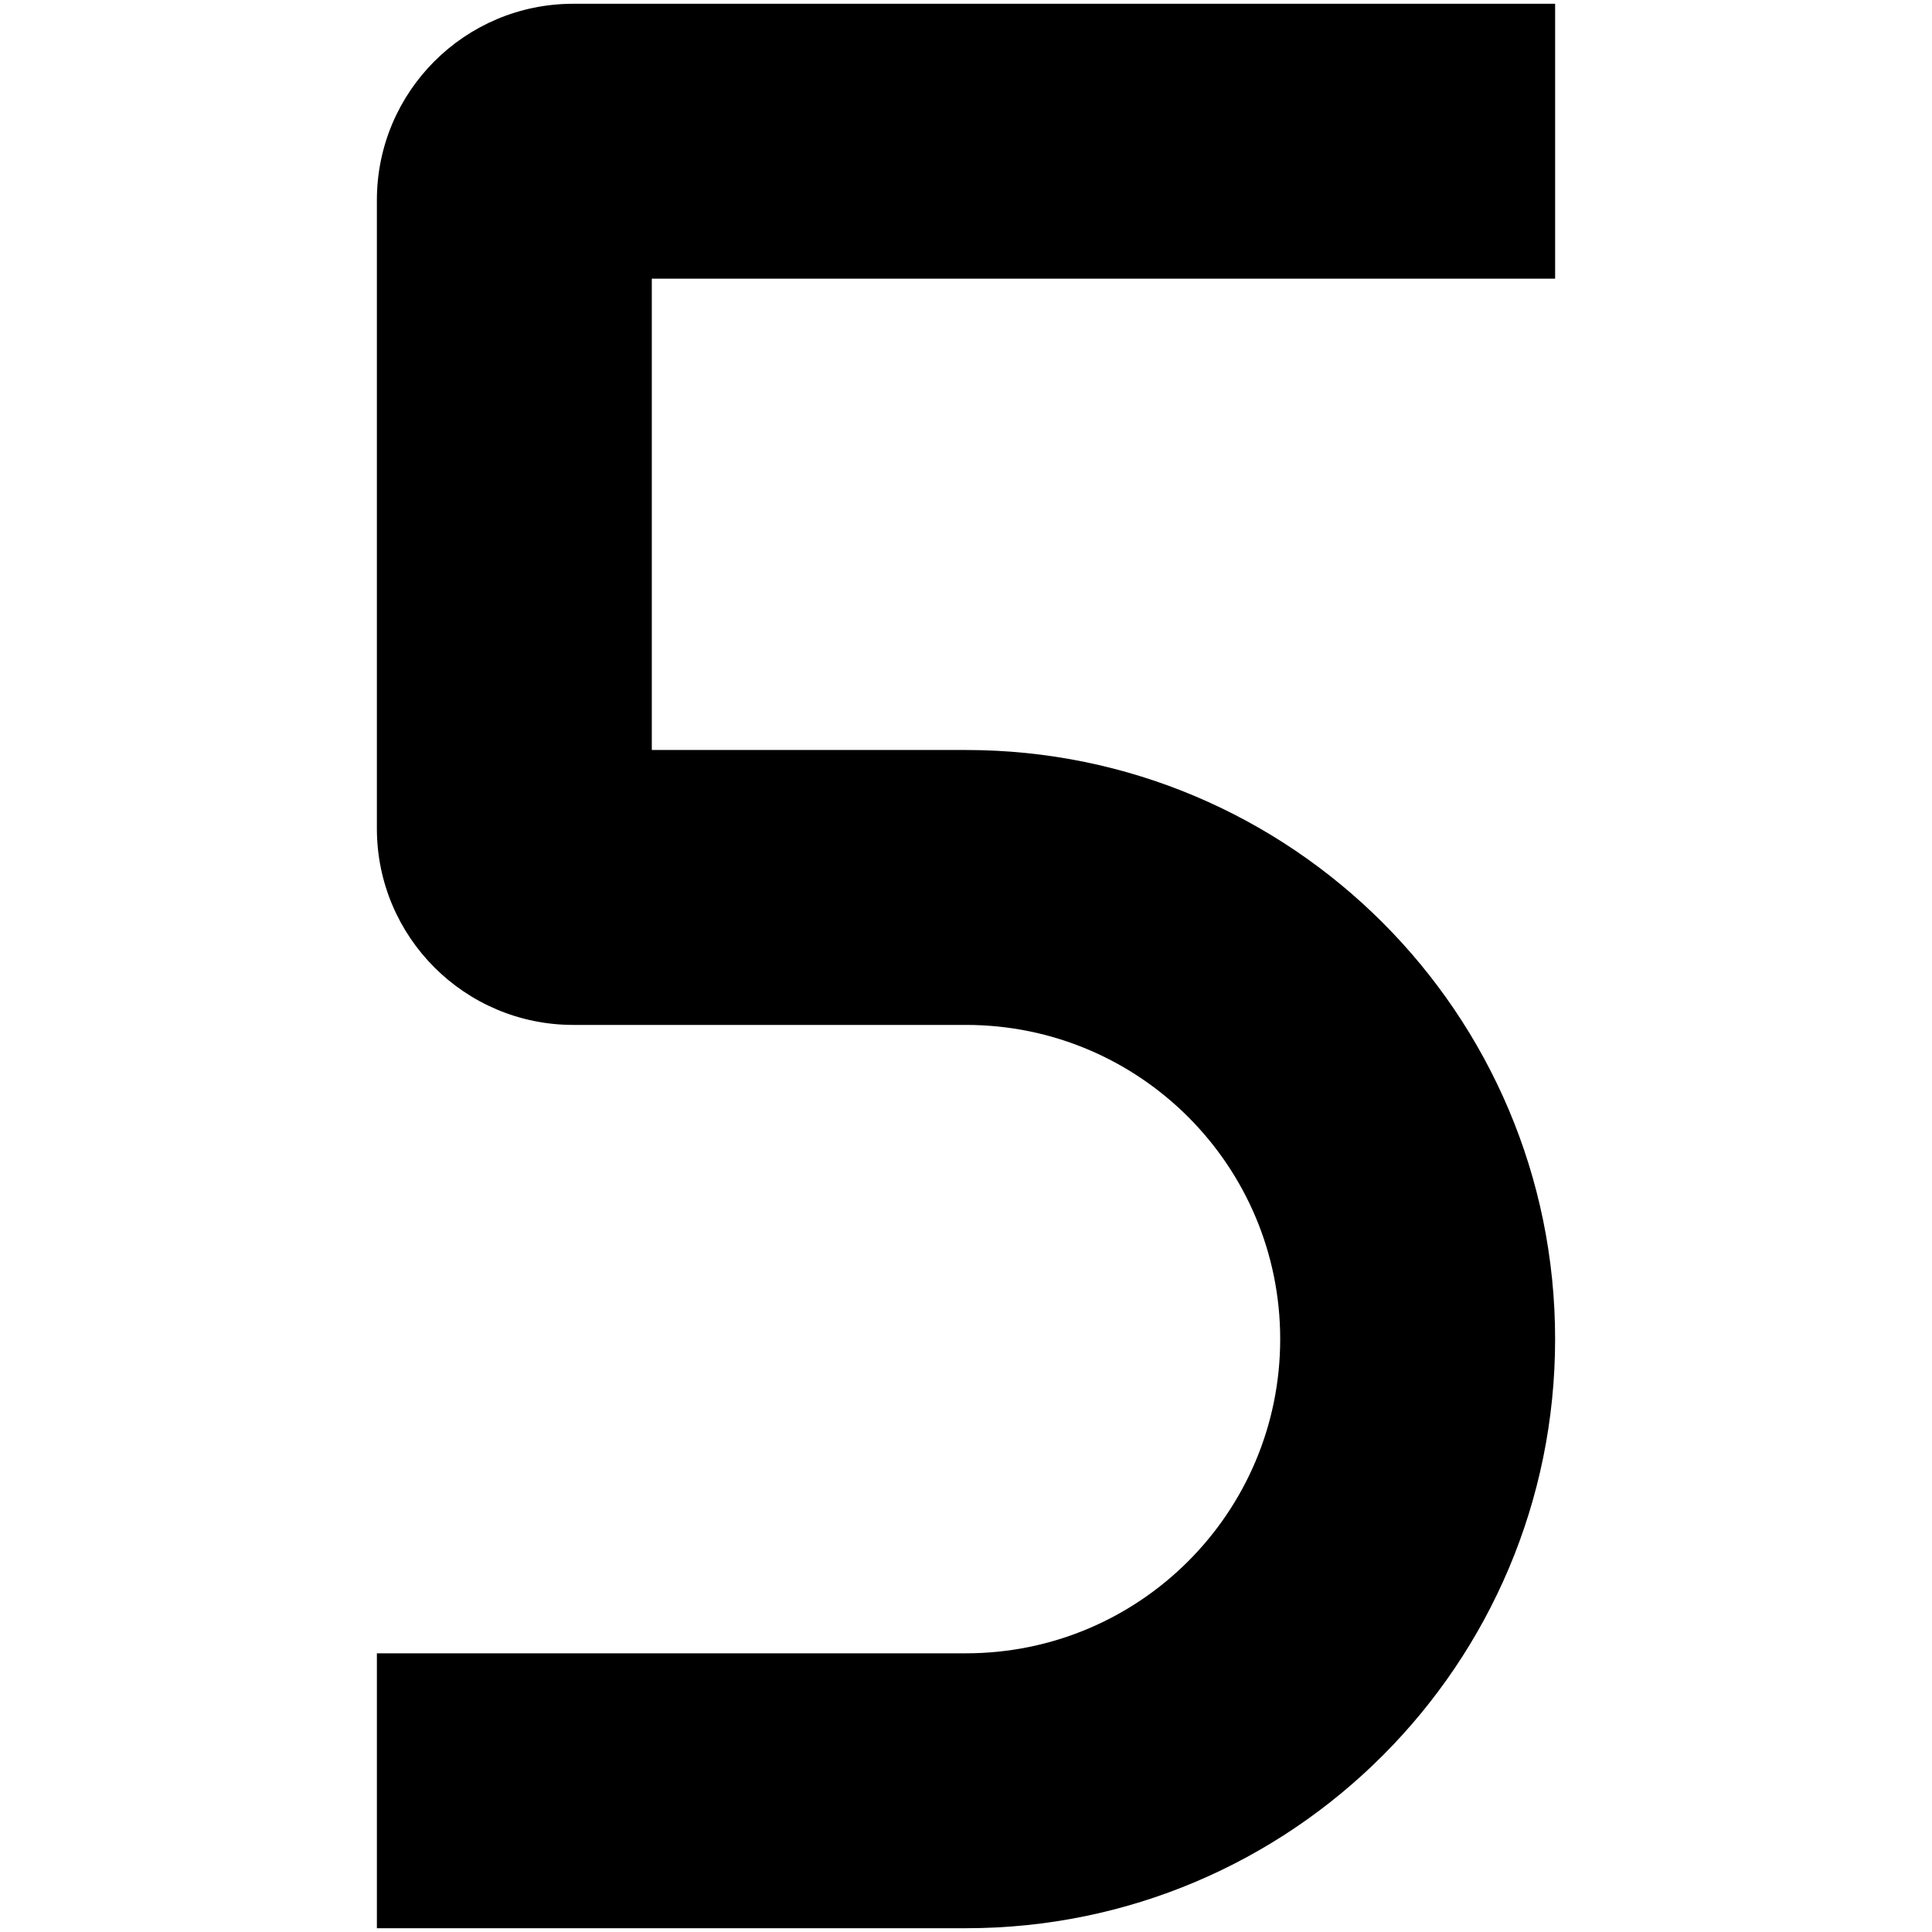
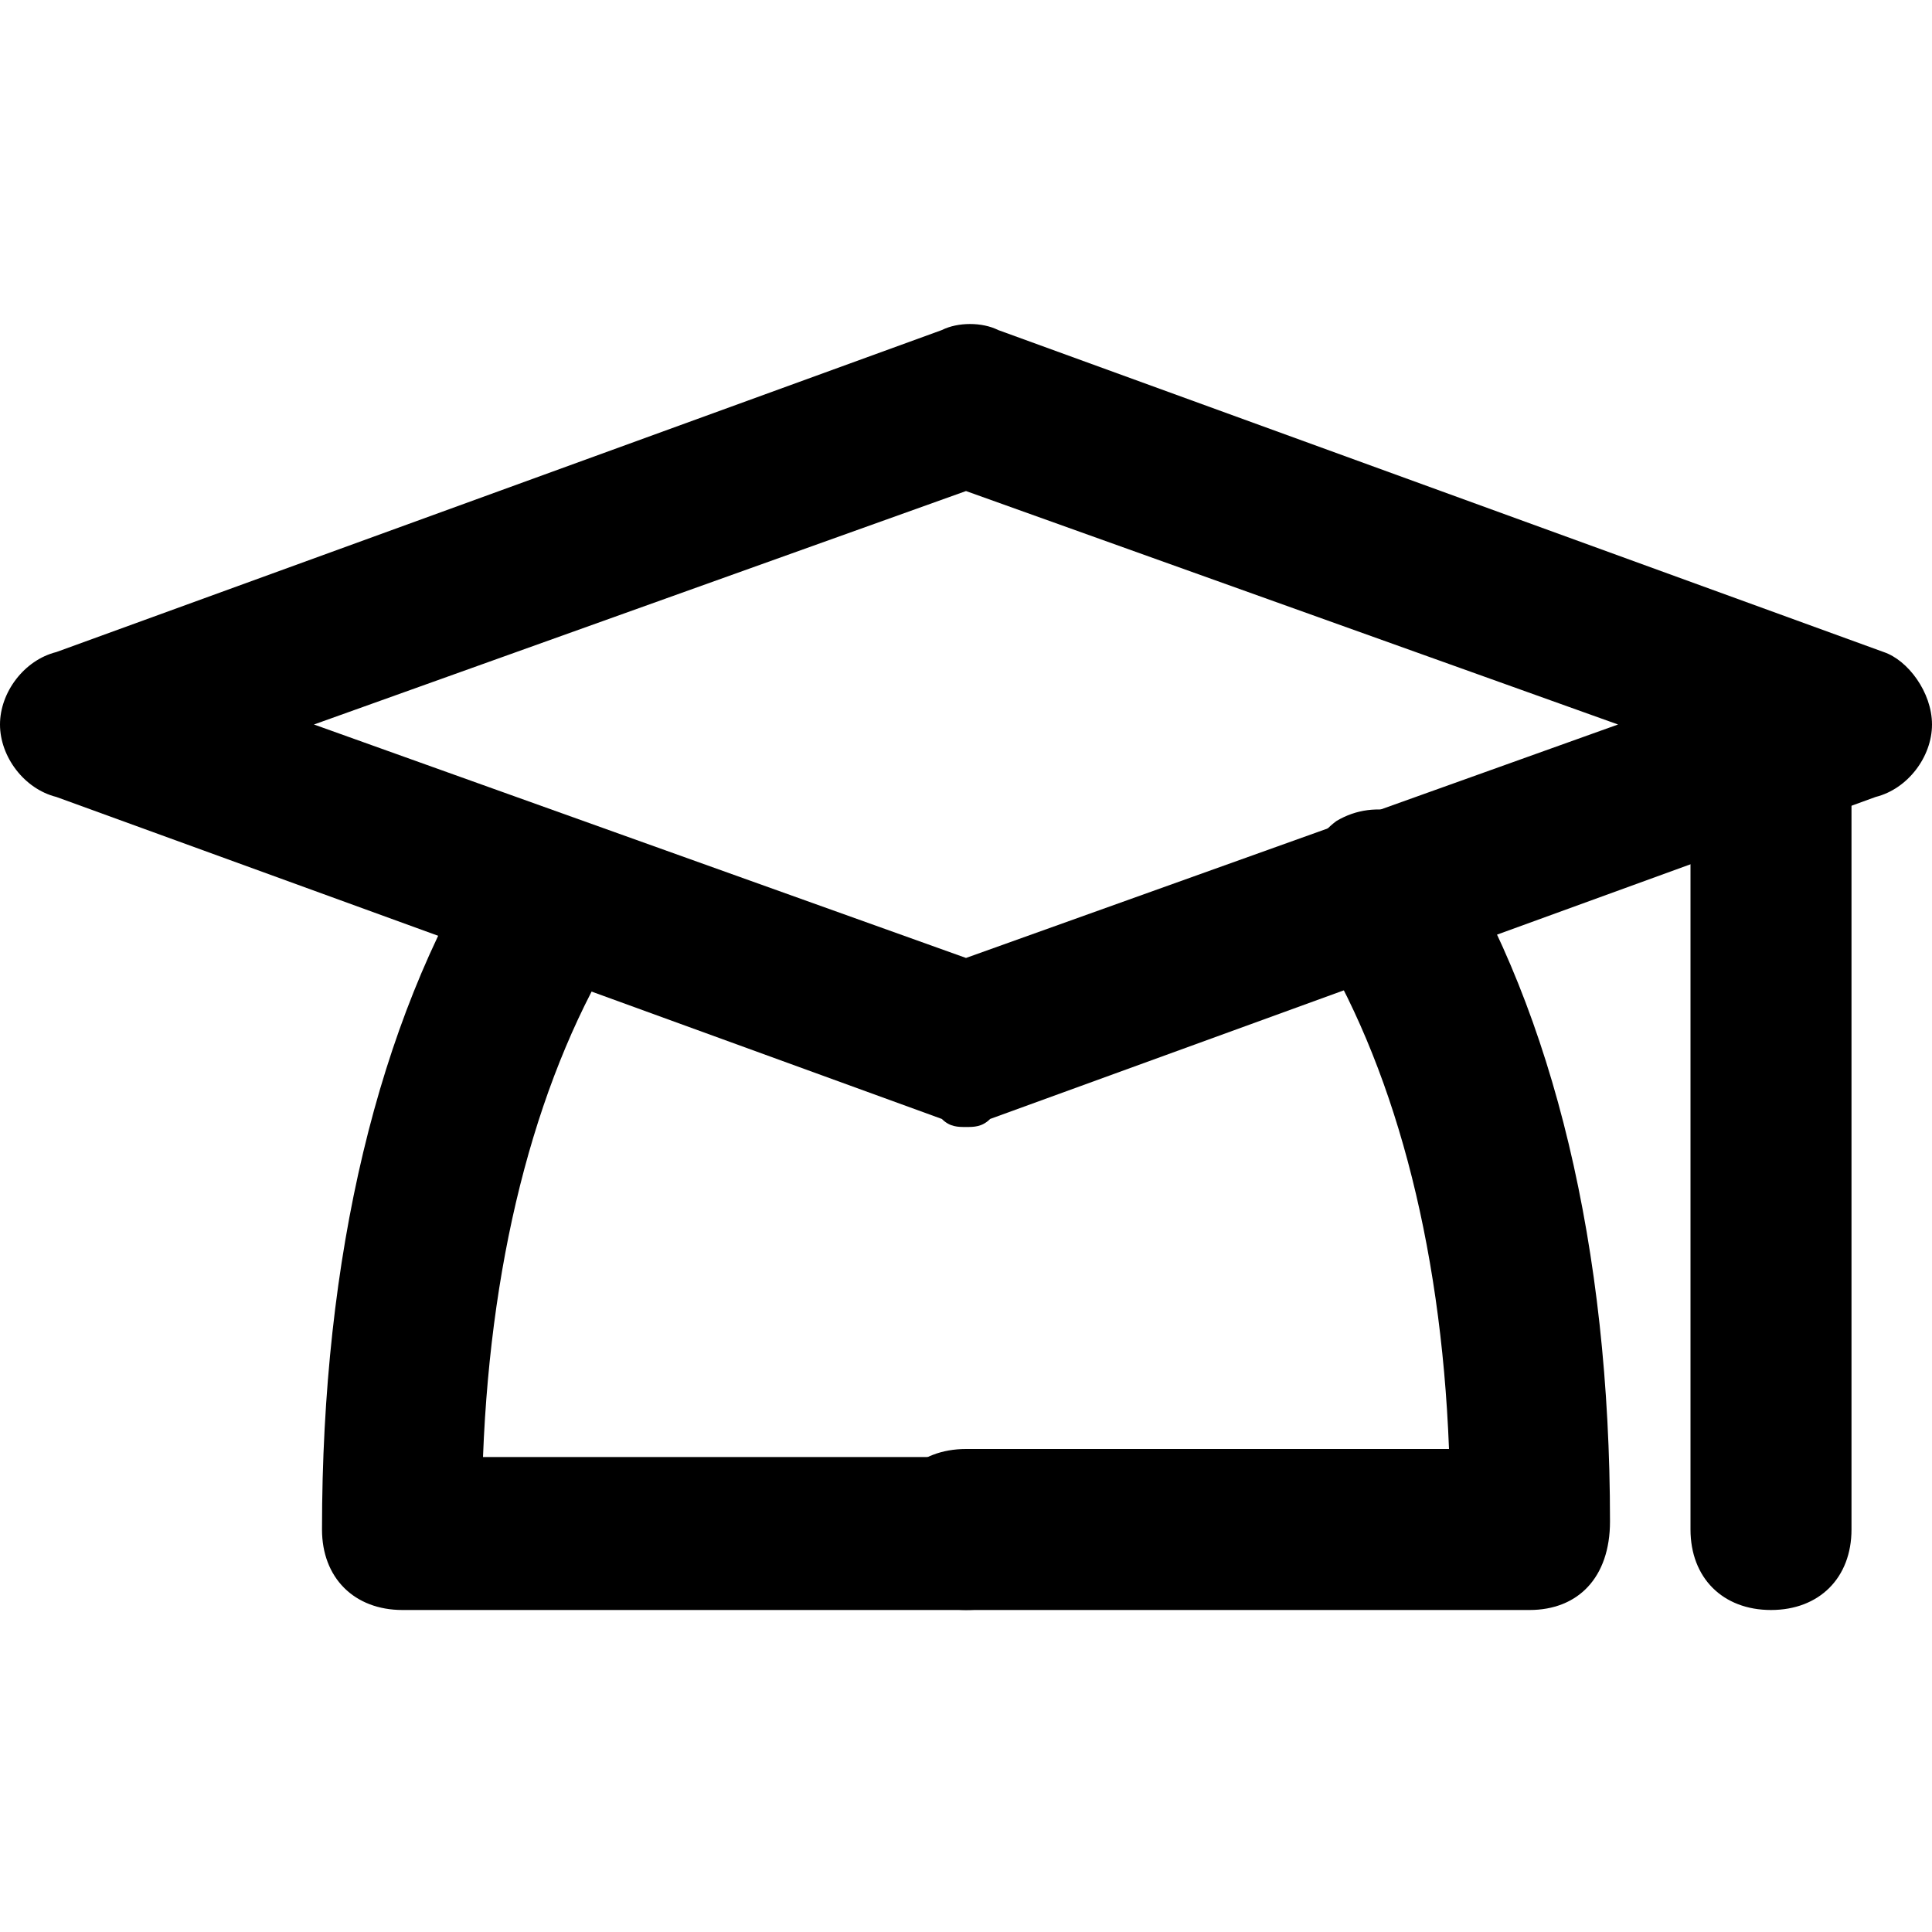
- <svg xmlns="http://www.w3.org/2000/svg" enable-background="new 0 0 512 512" viewBox="0 0 512 512" id="5">
-   <path d="M412.122,1H151.918c-28.741,0-52.041,23.299-52.041,52.041v166.531       c0,28.741,23.299,52.041,52.041,52.041H256c45.986,0,83.265,37.279,83.265,83.265v0c0,45.986-37.279,83.265-83.265,83.265       H99.878V511H256c86.224,0,156.122-69.898,156.122-156.122v0c0-86.224-69.898-156.122-156.122-156.122h-83.265V73.857h239.388V1       z" />
+ <svg xmlns="http://www.w3.org/2000/svg" width="24" height="24" viewBox="0 0 24 24" id="education">
+   <path d="M12 14c-.1 0-.2 0-.3-.1l-11-4C.3 9.8 0 9.4 0 9s.3-.8.7-.9l11-4c.2-.1.5-.1.7 0l11 4c.3.1.6.5.6.9s-.3.8-.7.9l-11 4c-.1.1-.2.1-.3.1zM3.9 9l8.1 2.9L20.1 9 12 6.1 3.9 9z" />
+   <path d="M19 20h-7c-.6 0-1-.4-1-1s.4-1 1-1h6c-.1-2.6-.7-4.8-1.7-6.4-.3-.5-.1-1.1.3-1.4.5-.3 1.1-.1 1.4.3 1.3 2.1 2 5 2 8.4 0 .7-.4 1.1-1 1.1z" />
+   <path d="M12 20H5c-.6 0-1-.4-1-1 0-3.4.7-6.3 2-8.4.3-.5.9-.6 1.4-.3.5.3.6.9.3 1.4-1 1.6-1.6 3.8-1.7 6.4h6c.6 0 1 .4 1 1s-.4.9-1 .9zm10 0c-.6 0-1-.4-1-1V9c0-.6.4-1 1-1s1 .4 1 1v10c0 .6-.4 1-1 1z" />
</svg>
